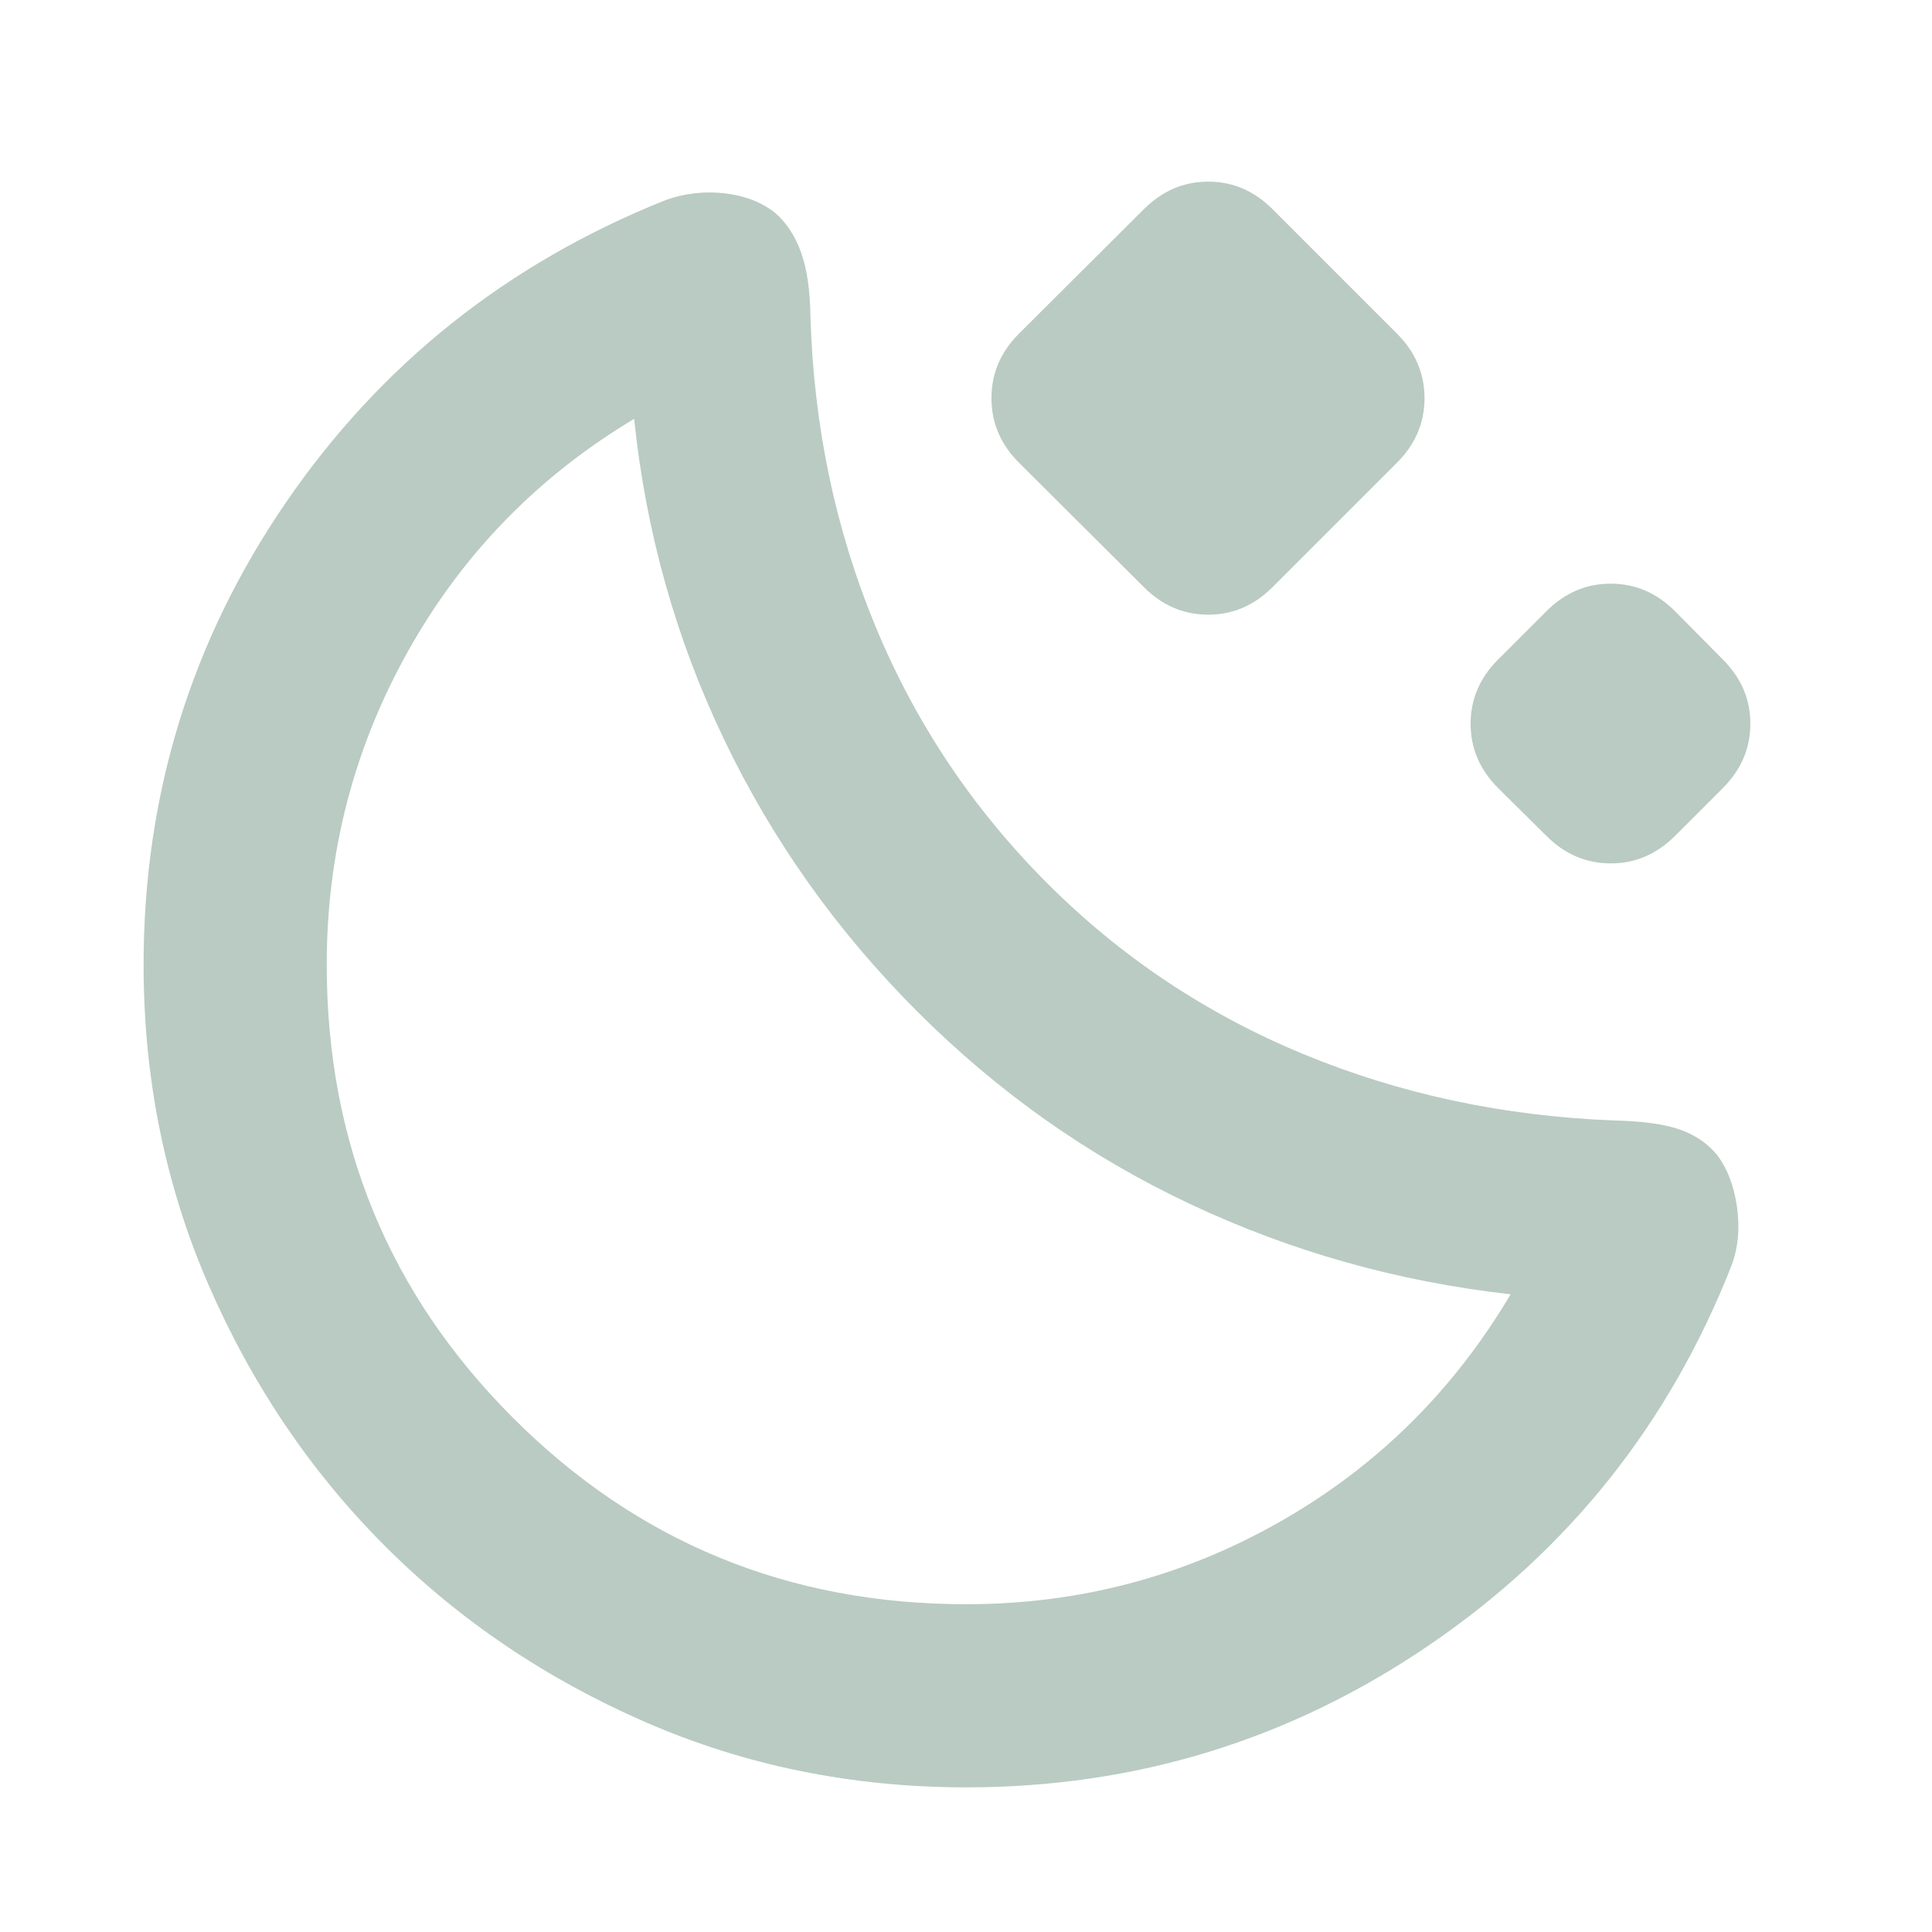
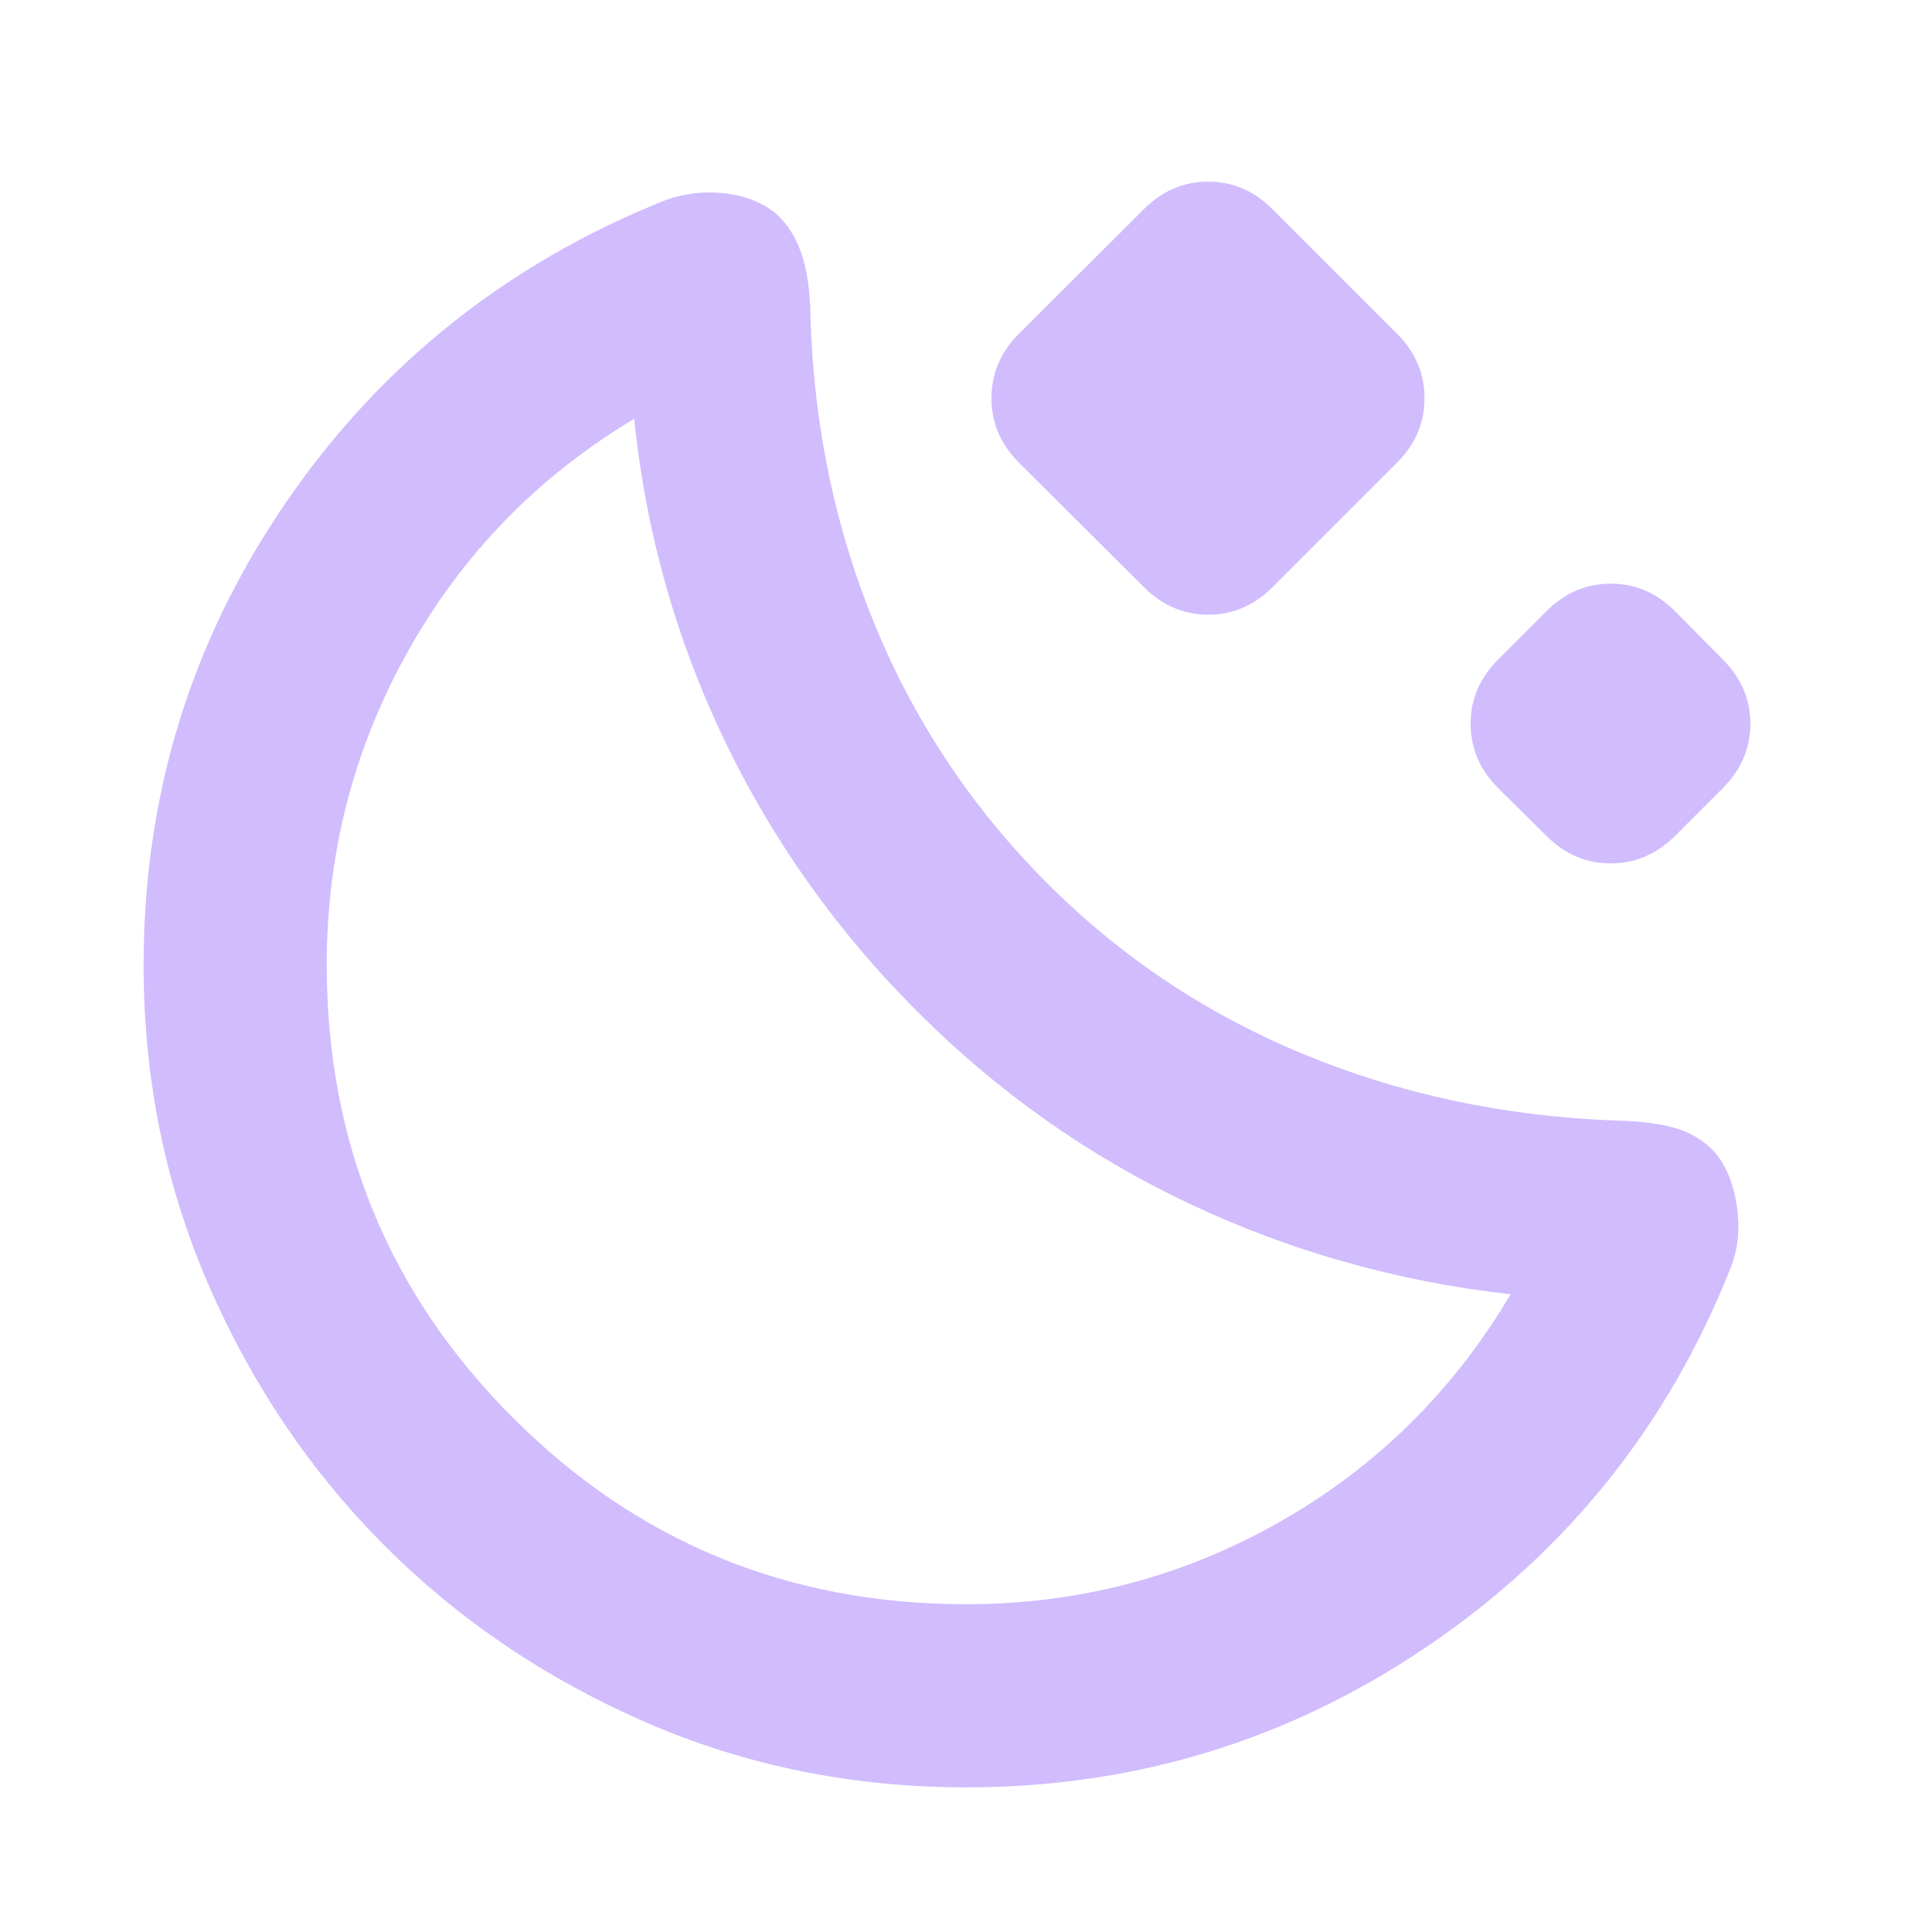
- <svg xmlns="http://www.w3.org/2000/svg" height="500px" viewBox="0 -960 960 960" width="500px" fill="#b9cbc3">
+ <svg xmlns="http://www.w3.org/2000/svg" height="500px" viewBox="0 -960 960 960" width="500px" fill="#d1bcfd">
  <path d="M480.13-71.87q-84.96 0-159.29-32.36-74.34-32.36-129.56-87.57-55.21-55.22-87.57-129.56-32.36-74.34-32.36-159.29 0-126.39 70.65-229.55 70.65-103.15 188.76-150.39 14-5 29-3.38t25.24 9.62q8.48 7.24 12.98 19.62t4.74 32.38q2.48 81.63 32.36 153.73T520.48-521q54.8 54.8 126.92 84.68 72.12 29.89 154.71 33.08 20.76.48 32.12 4.34 11.36 3.86 18.6 12.33 8 10.24 10.26 26.24 2.26 16-2.74 29.24-46.24 117.63-150.03 188.43-103.8 70.79-230.19 70.79Zm0-91q83.7 0 155.71-40.89t114.77-113.11q-84.09-9.43-159.41-44.93-75.33-35.5-135.37-95.55-60.05-60.04-96.05-135.25-36-75.2-44.67-159.29-71.74 43-112.25 115.27-40.51 72.27-40.51 155.97 0 132.61 92.58 225.19 92.59 92.59 225.2 92.59Zm-24.3-294.48Zm112.58-210.89-62.08-61.85q-13.68-13.67-13.68-32.06t13.68-32.07l62.08-61.85q13.68-13.67 31.95-13.67t31.94 13.67l61.85 61.85q13.68 13.68 13.68 32.07t-13.68 32.06l-61.85 61.85q-13.67 13.67-31.94 13.67-18.27 0-31.95-13.67Zm200 123.59-24-23.76q-13.67-13.68-13.67-31.95t13.67-31.94l24-24q13.68-13.68 31.95-13.68t31.94 13.68l23.77 24q13.67 13.67 13.67 31.94 0 18.27-13.67 31.95l-23.77 23.76q-13.67 13.67-31.94 13.67-18.27 0-31.95-13.67Z" />
</svg>
